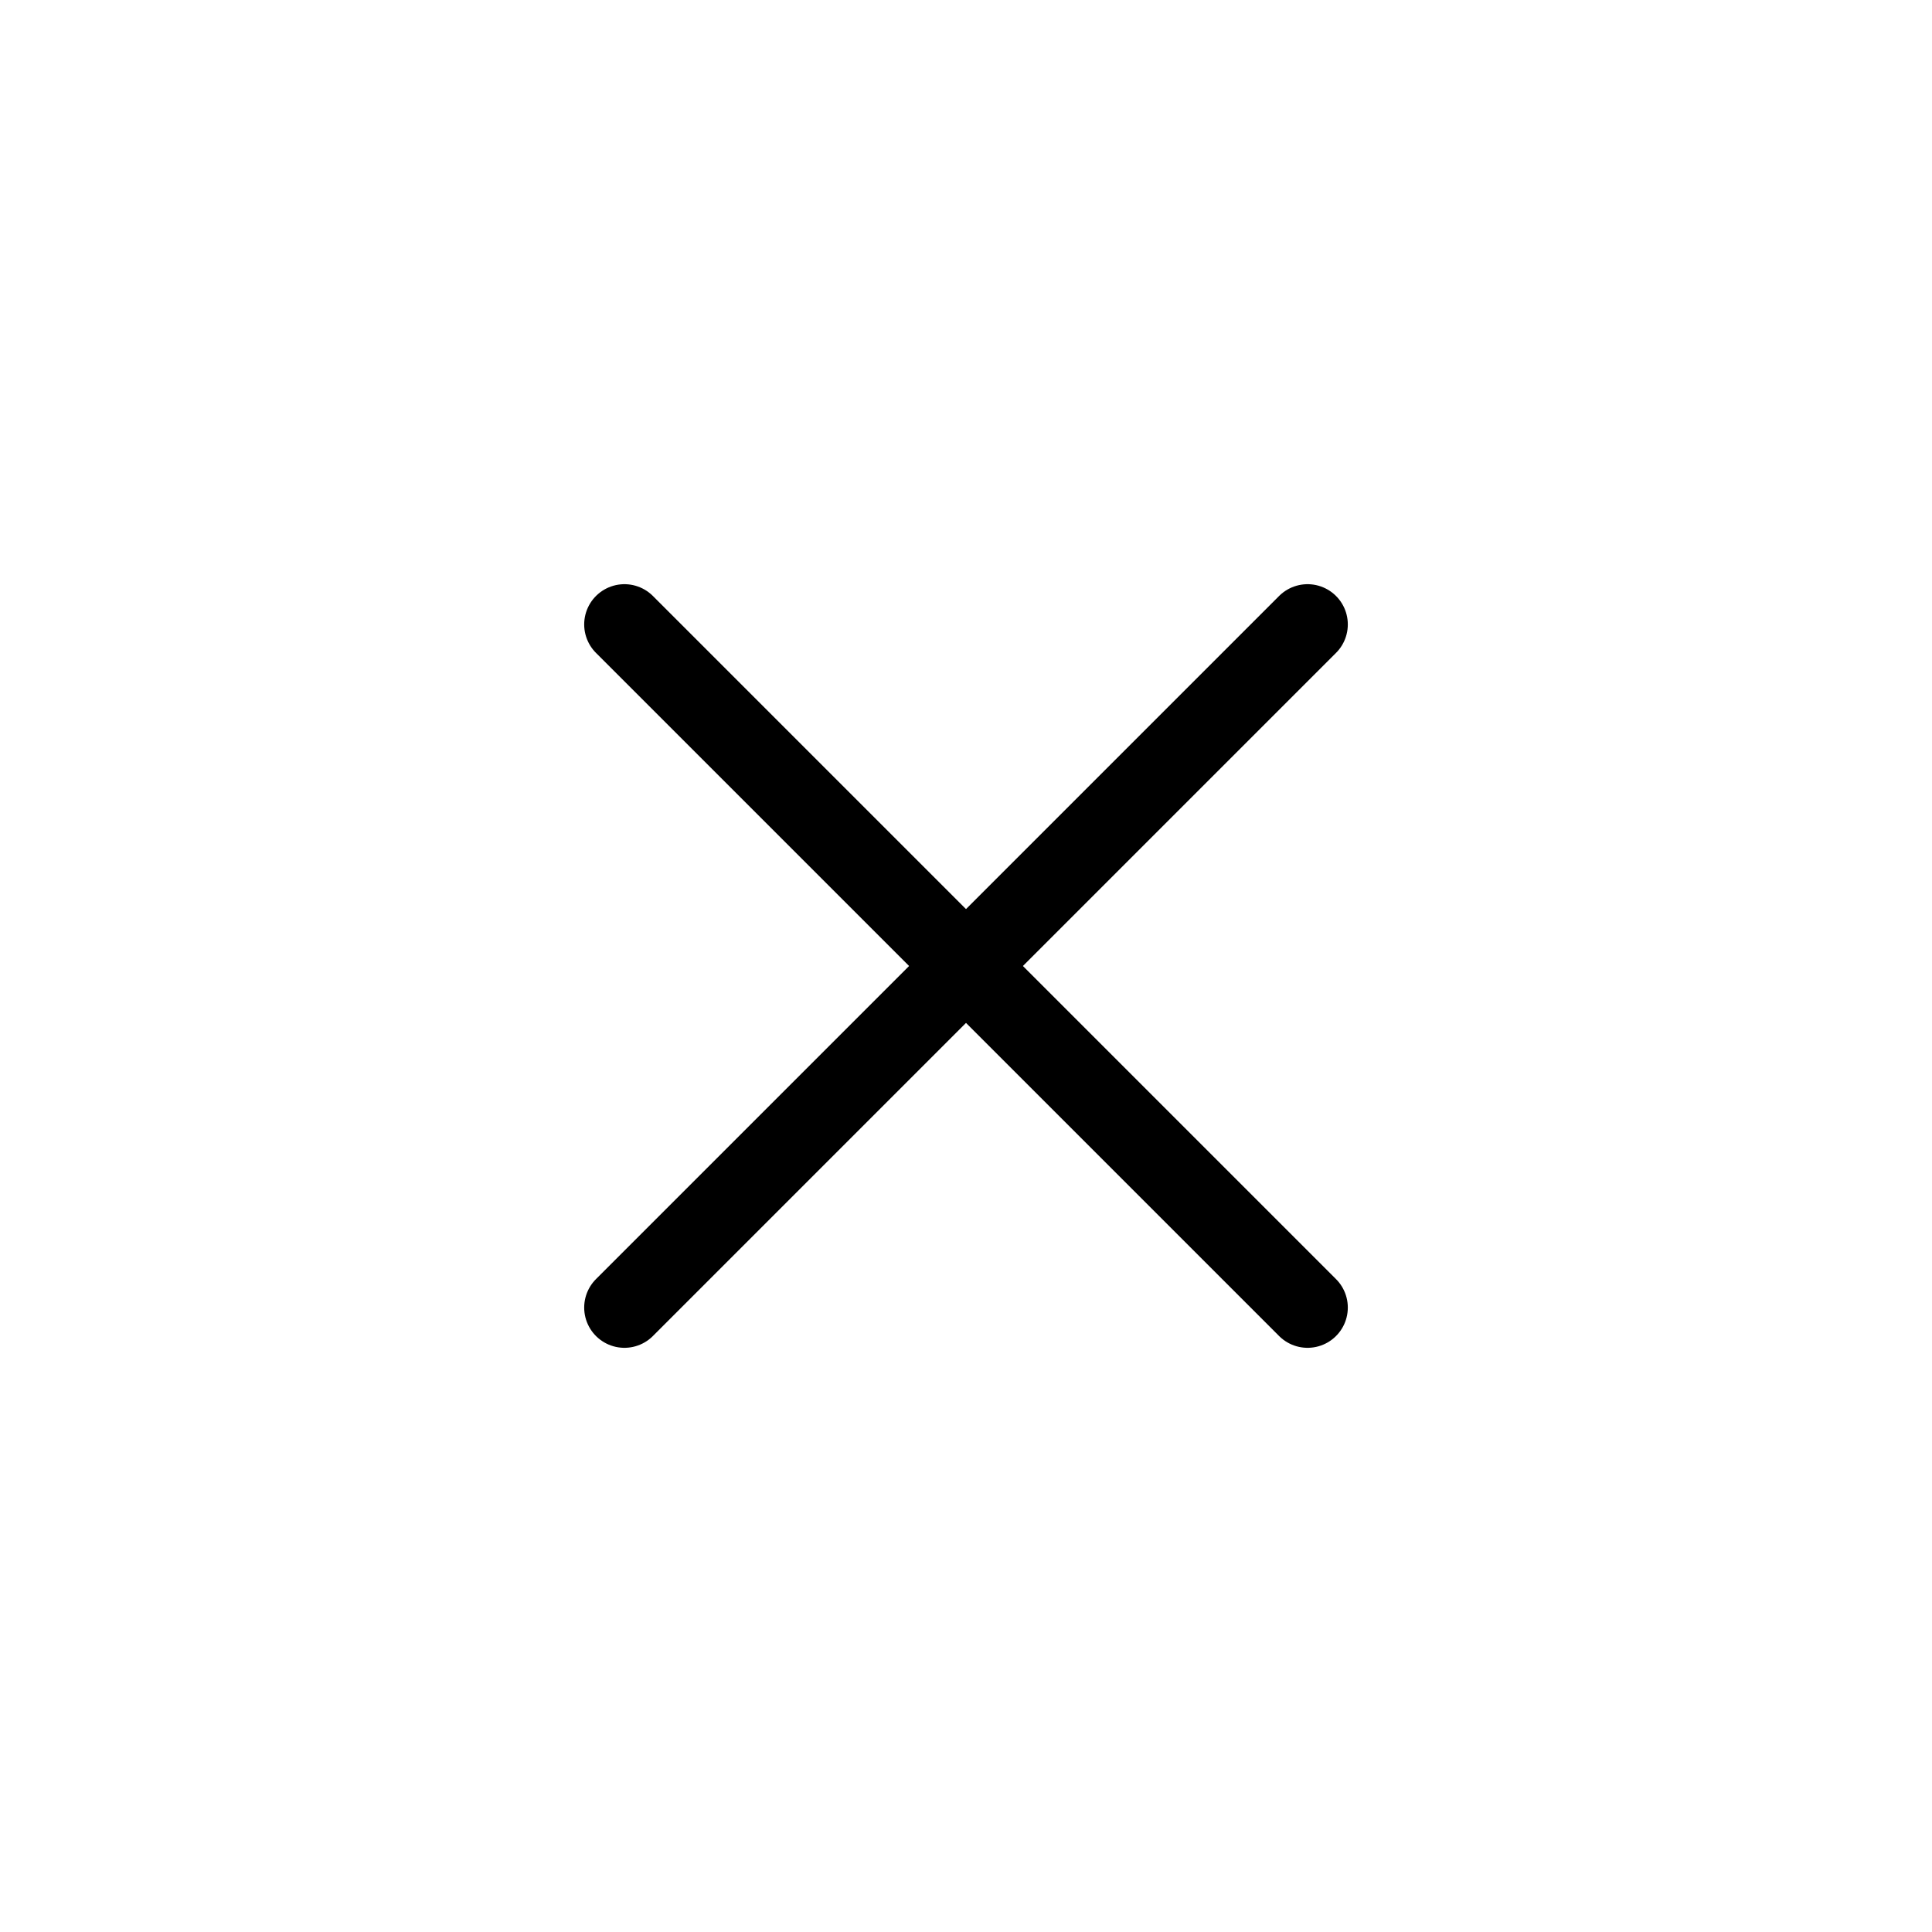
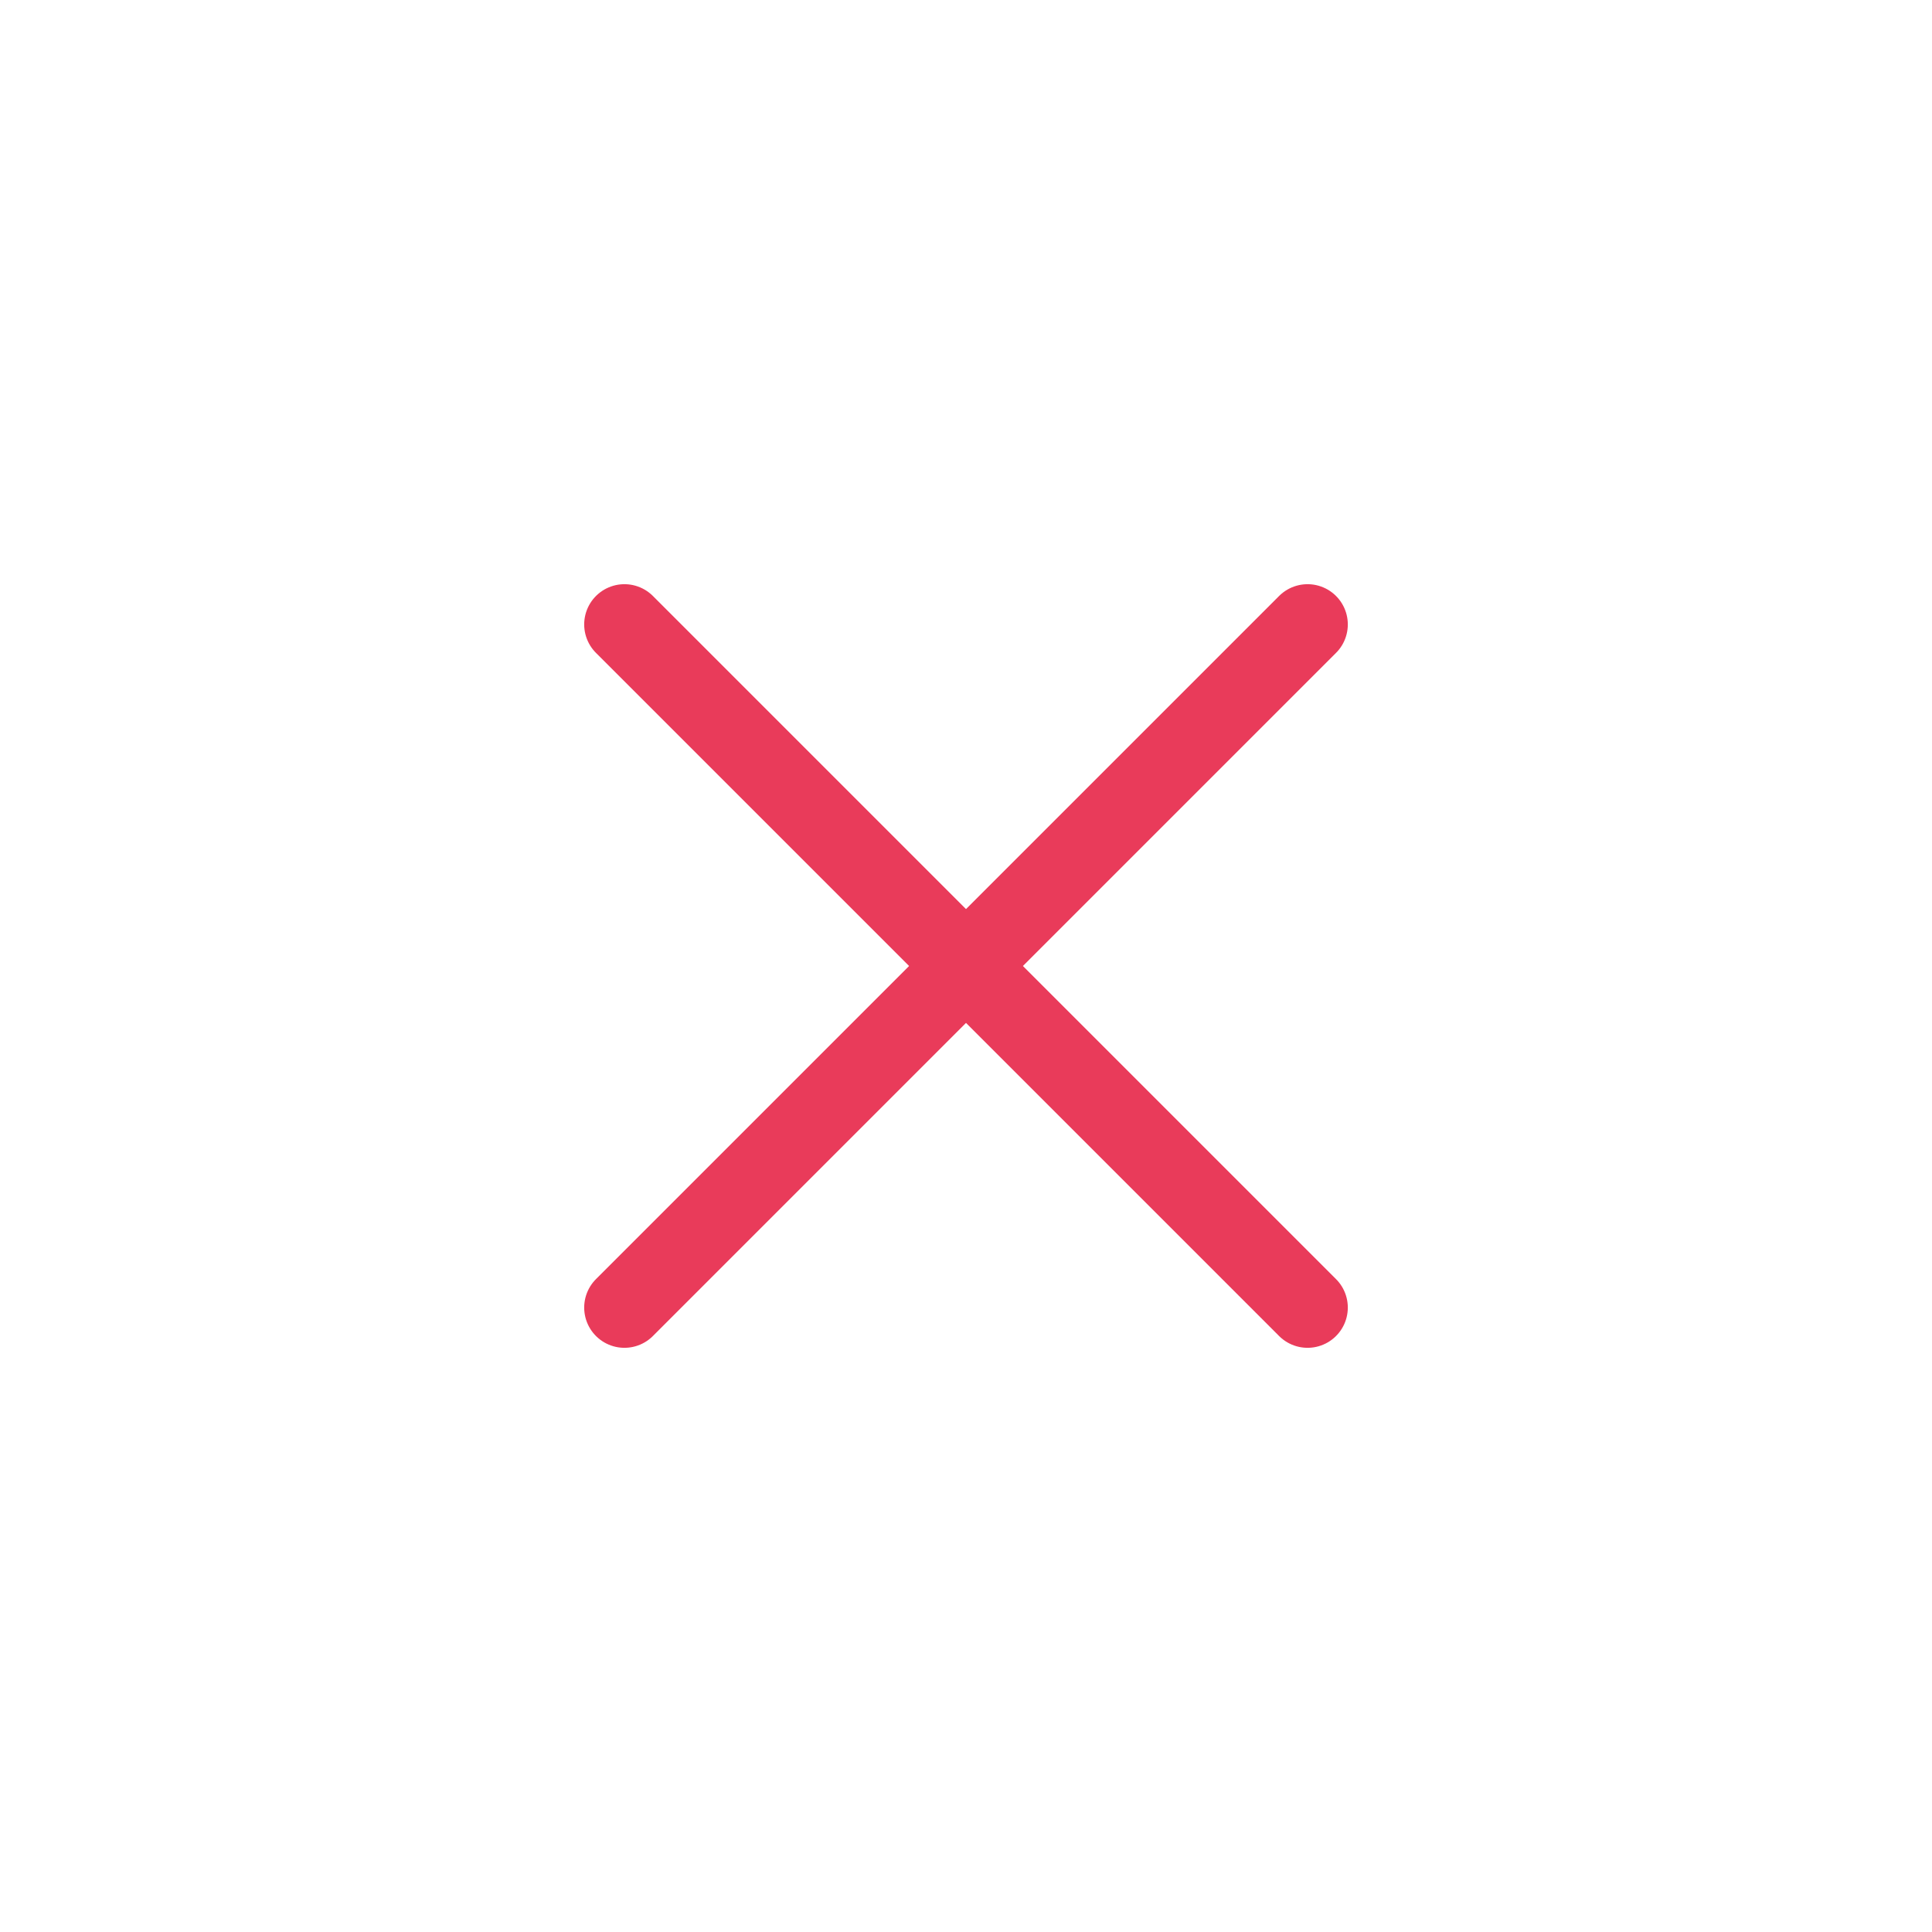
<svg xmlns="http://www.w3.org/2000/svg" width="24" height="24" viewBox="0 0 24 24" fill="none">
-   <path d="M7.757 7.757L16.243 16.243" stroke="black" stroke-linecap="round" stroke-linejoin="round" />
-   <path d="M7.757 16.243L16.243 7.757" stroke="black" stroke-linecap="round" stroke-linejoin="round" />
+   <path d="M7.757 7.757L16.243 16.243" stroke="#e93b5a" stroke-linecap="round" stroke-linejoin="round" />
+   <path d="M7.757 16.243L16.243 7.757" stroke="#e93b5a" stroke-linecap="round" stroke-linejoin="round" />
</svg>
